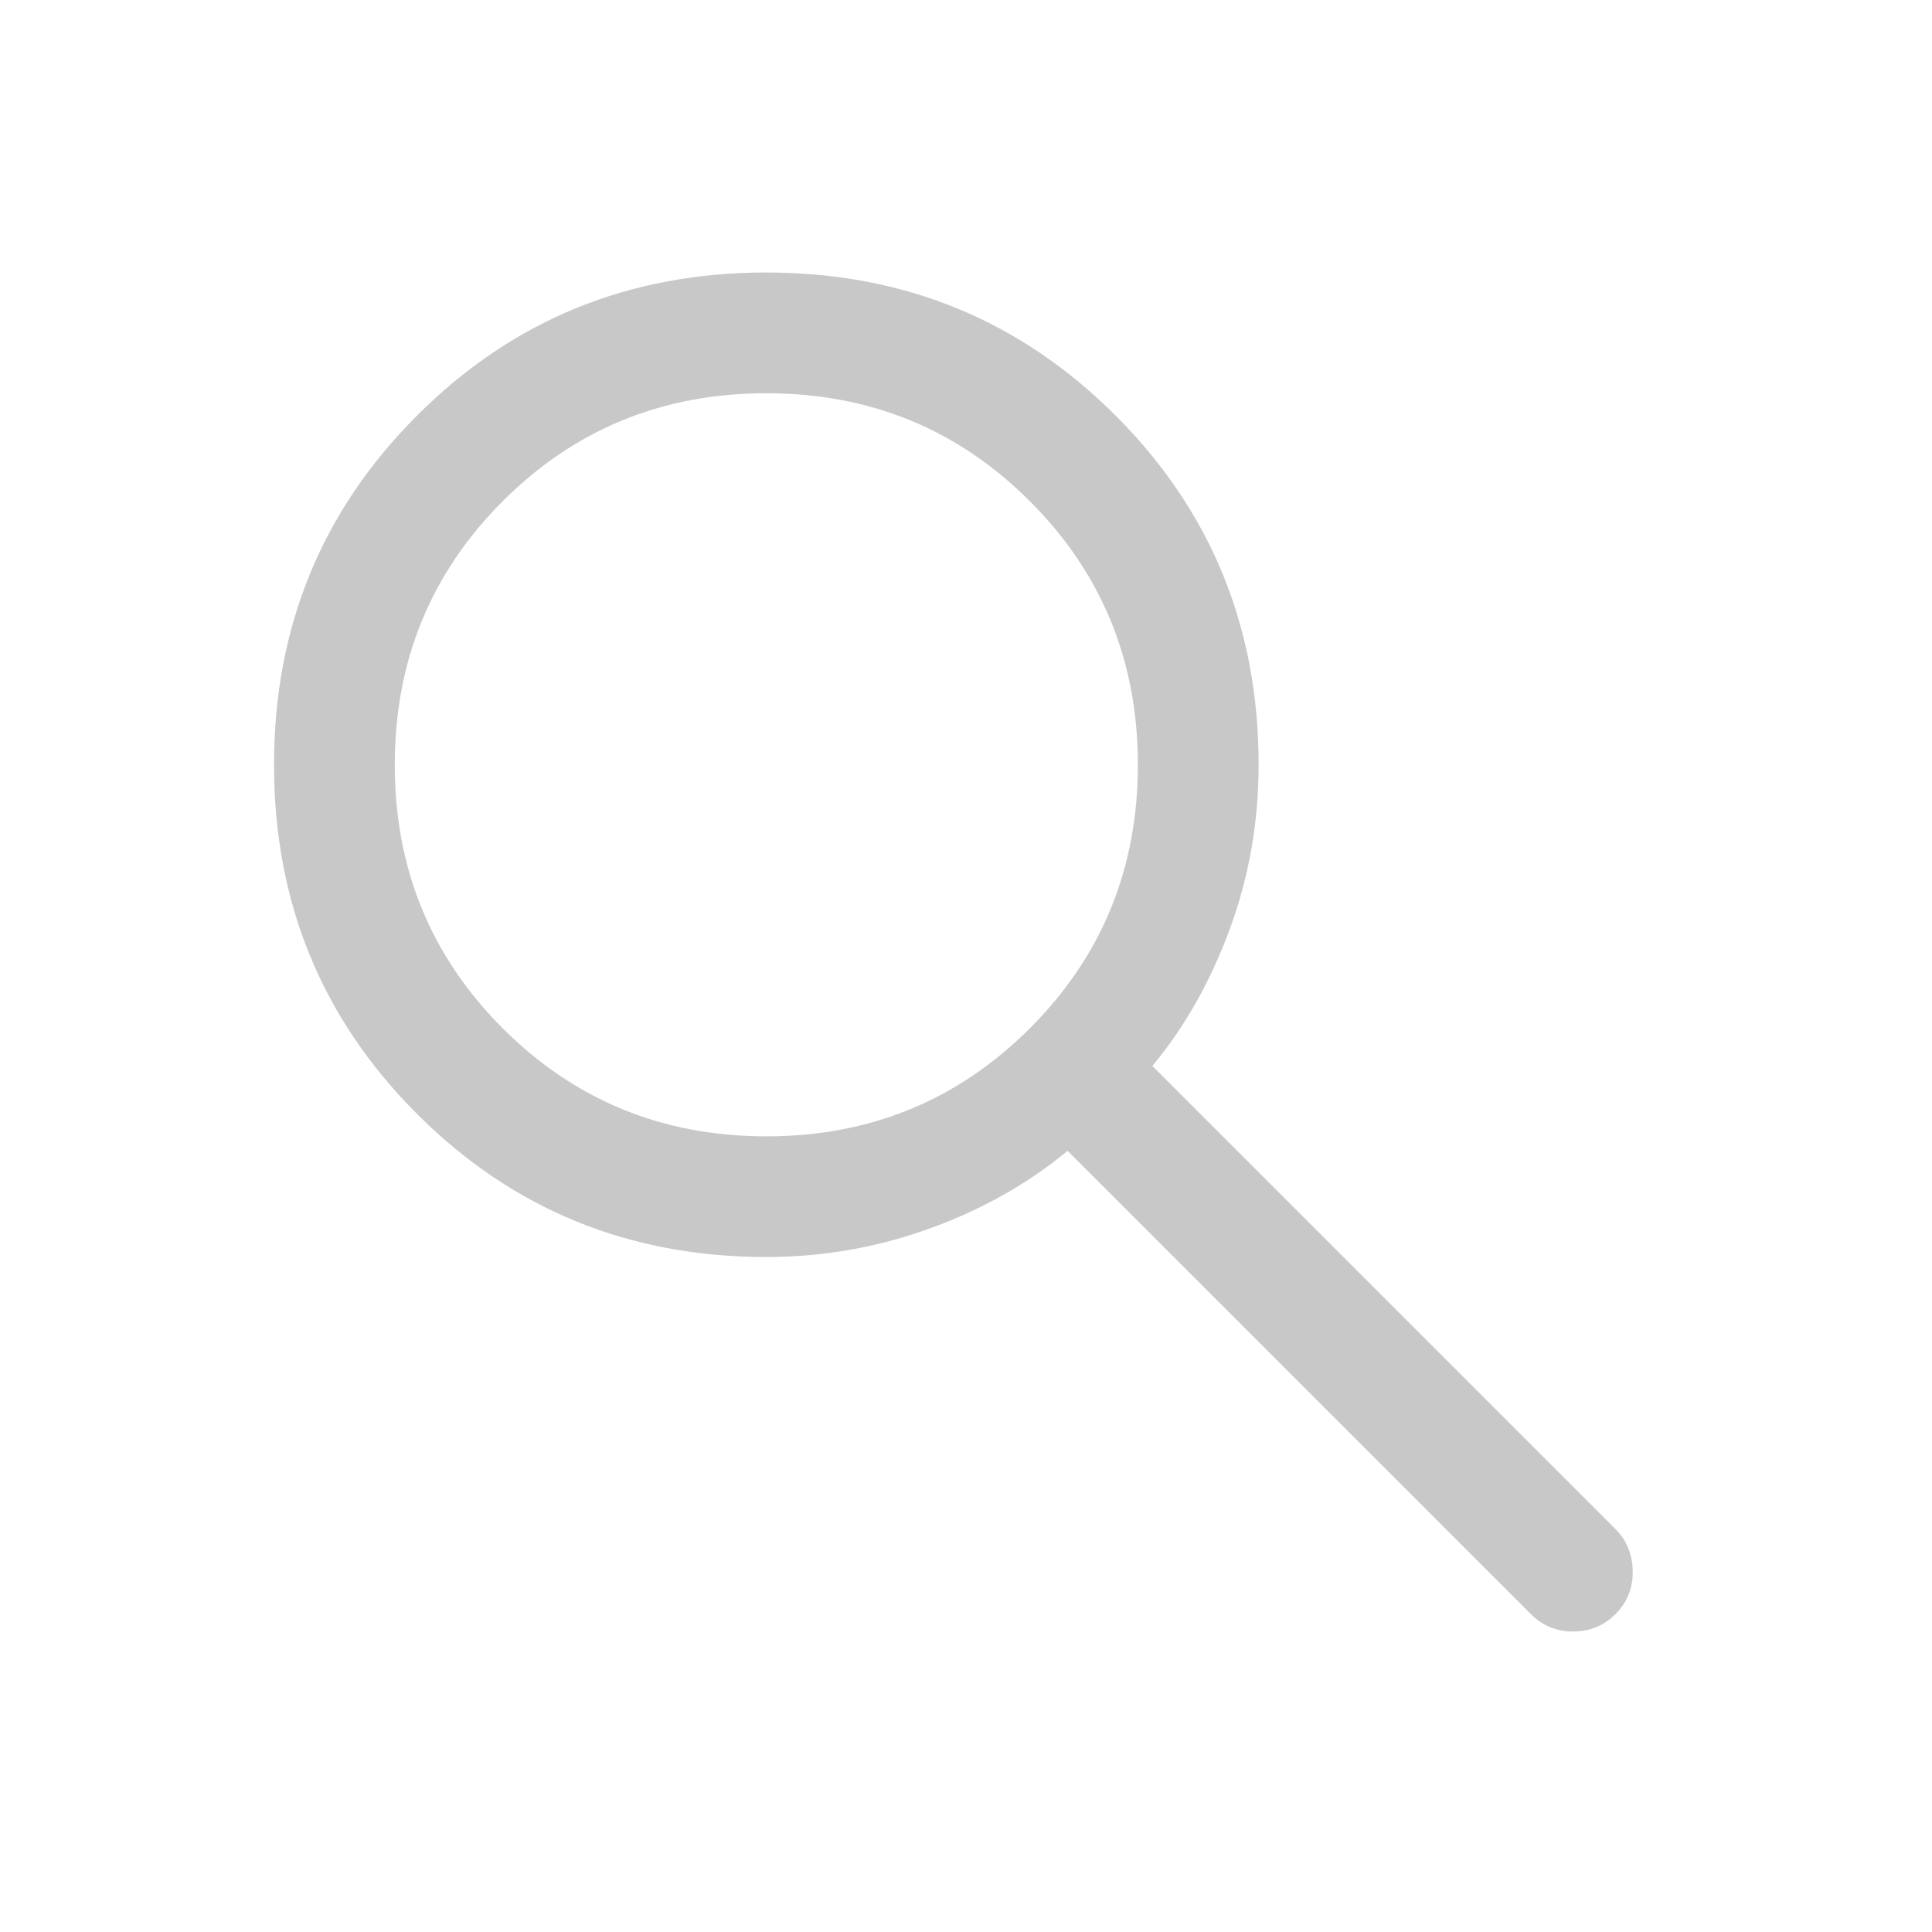
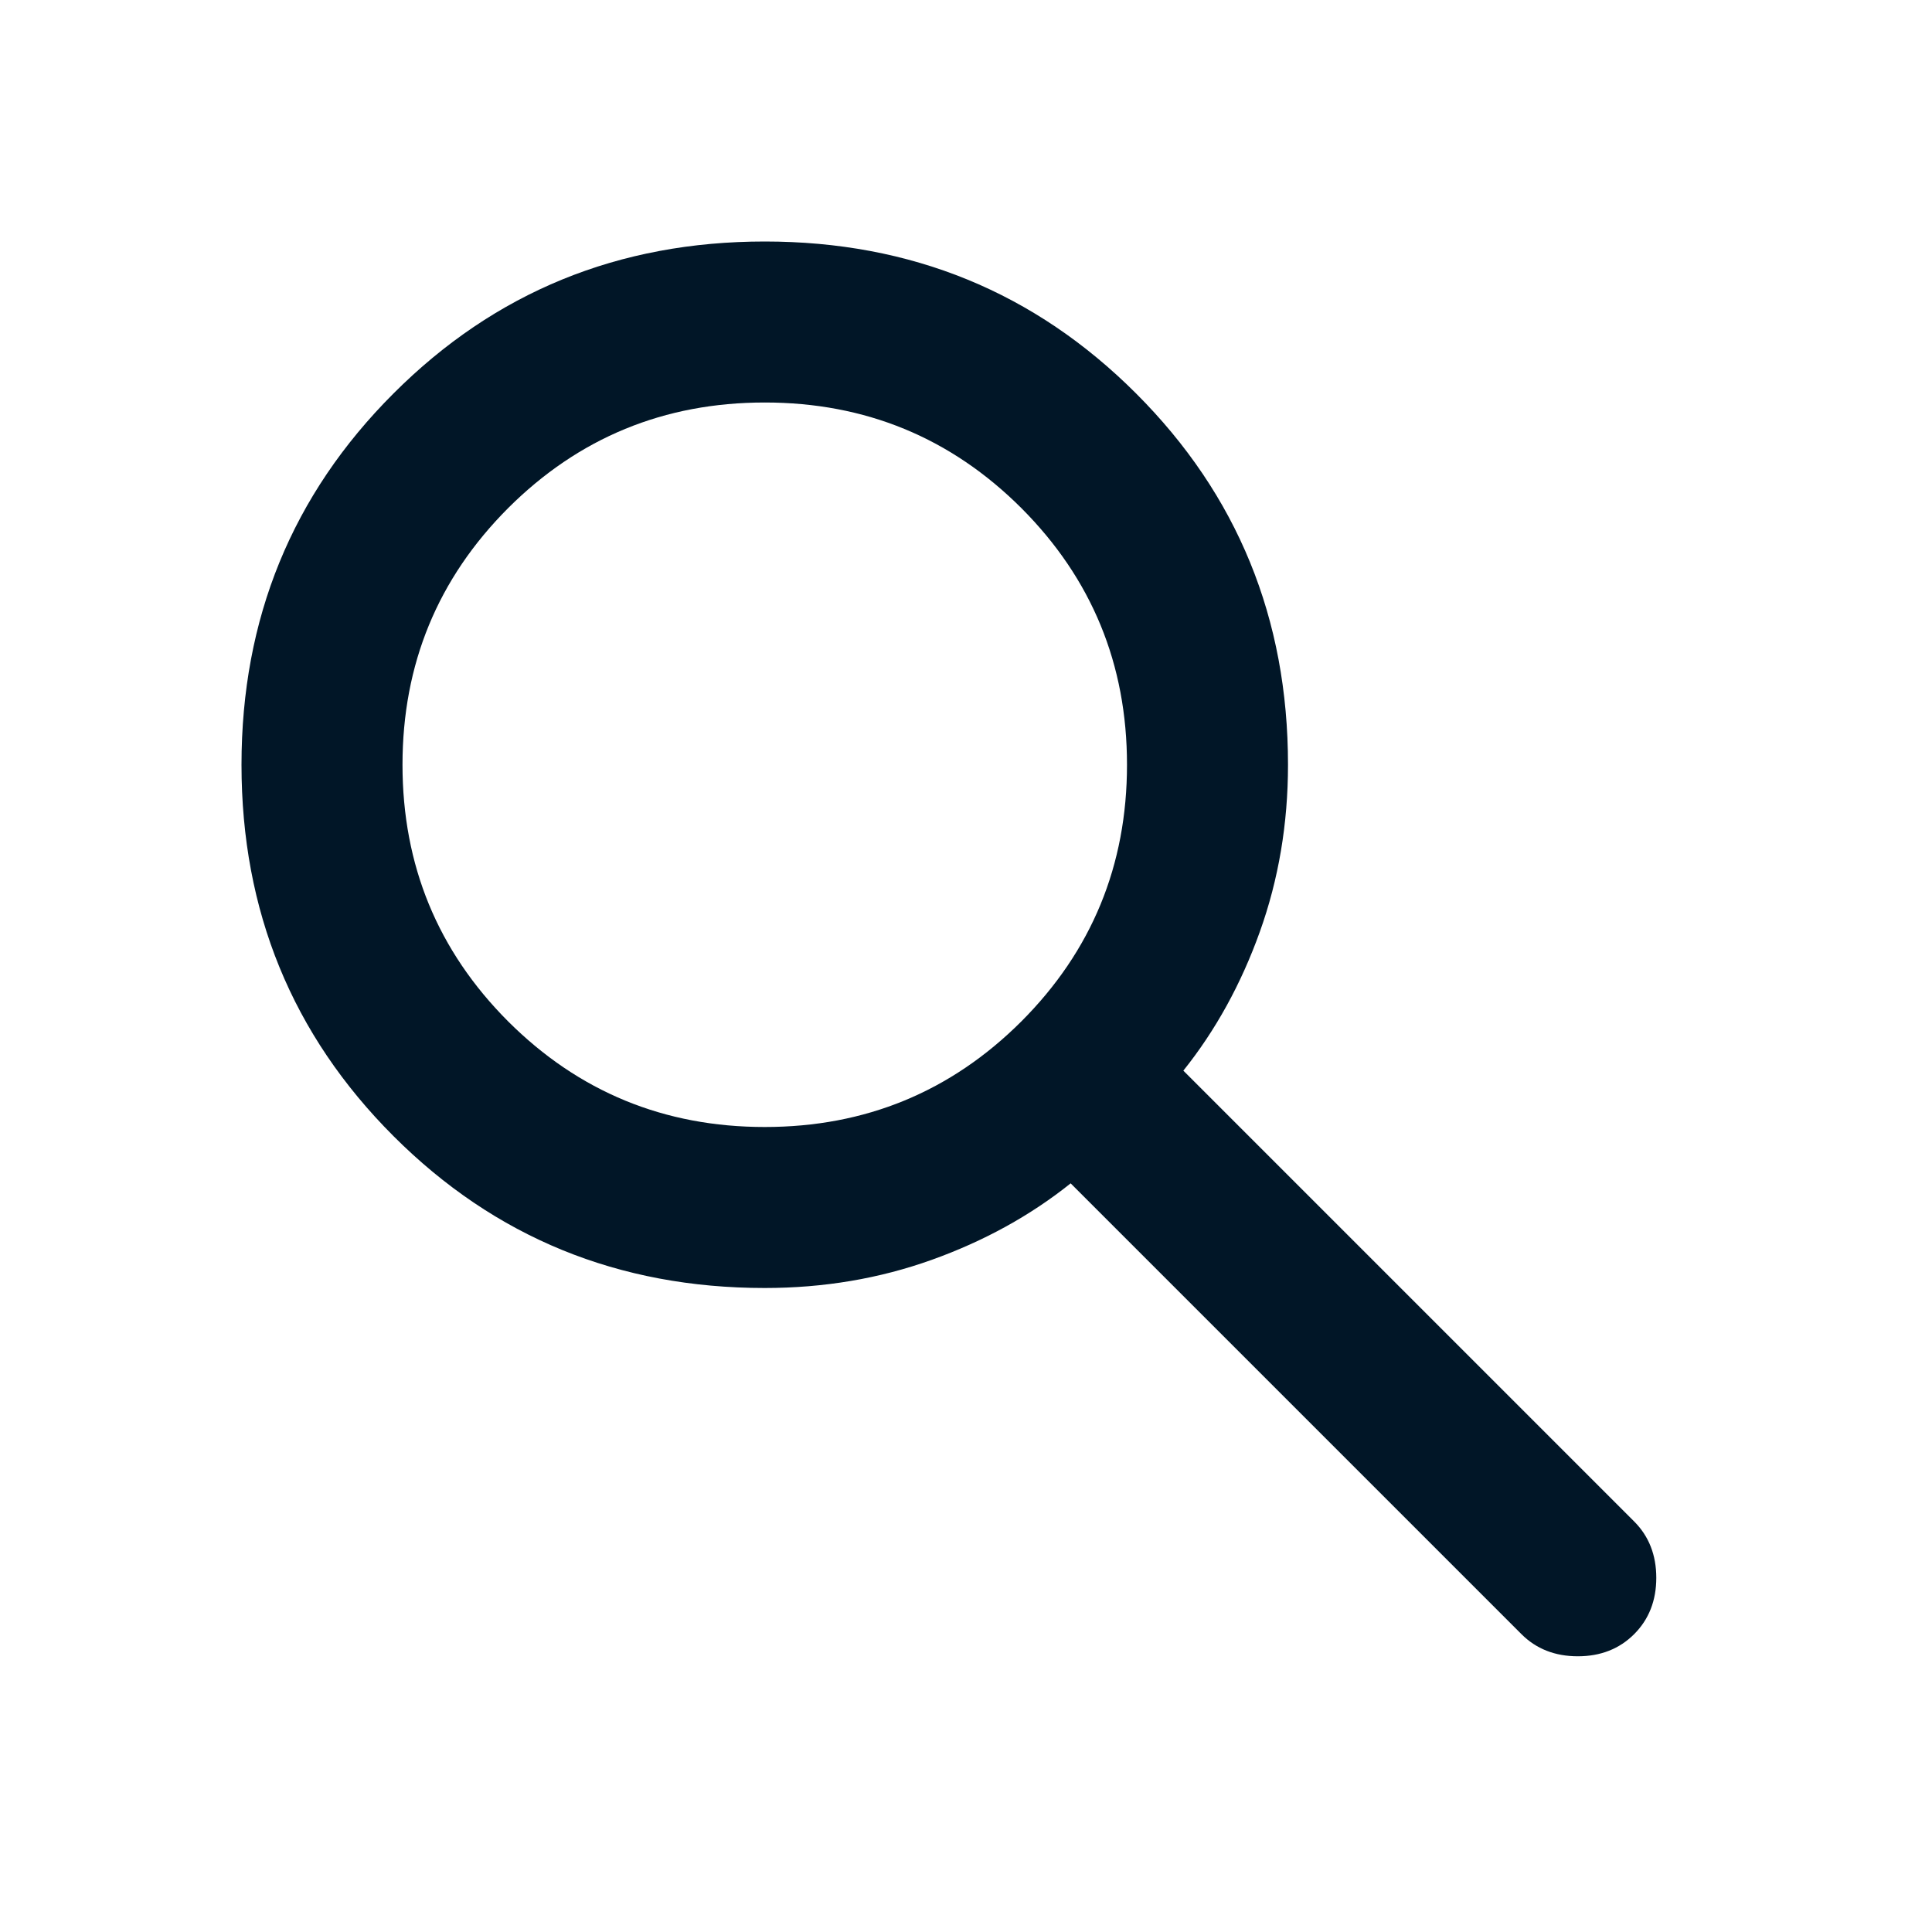
<svg xmlns="http://www.w3.org/2000/svg" width="24" height="24" viewBox="0 0 24 24" fill="none">
-   <path d="M9.519 15.615C7.812 15.615 6.365 15.023 5.181 13.838C3.996 12.654 3.404 11.208 3.404 9.5C3.404 7.792 3.996 6.346 5.181 5.162C6.365 3.977 7.812 3.385 9.519 3.385C11.227 3.385 12.673 3.977 13.858 5.162C15.042 6.346 15.635 7.792 15.635 9.5C15.635 10.214 15.515 10.896 15.275 11.546C15.035 12.196 14.715 12.762 14.315 13.242L20.069 18.996C20.208 19.135 20.279 19.309 20.282 19.518C20.285 19.728 20.214 19.905 20.069 20.05C19.924 20.195 19.749 20.267 19.542 20.267C19.336 20.267 19.16 20.195 19.016 20.05L13.262 14.296C12.762 14.709 12.187 15.032 11.537 15.265C10.887 15.499 10.214 15.615 9.519 15.615ZM9.519 14.116C10.808 14.116 11.899 13.668 12.793 12.774C13.688 11.88 14.135 10.789 14.135 9.5C14.135 8.212 13.688 7.12 12.793 6.226C11.899 5.332 10.808 4.885 9.519 4.885C8.231 4.885 7.139 5.332 6.245 6.226C5.351 7.12 4.904 8.212 4.904 9.5C4.904 10.789 5.351 11.88 6.245 12.774C7.139 13.668 8.231 14.116 9.519 14.116Z" fill="#C8C8C8" />
+   <path d="M9.5 16C7.683 16 6.146 15.371 4.888 14.113C3.629 12.854 3 11.317 3 9.5C3 7.683 3.629 6.146 4.888 4.888C6.146 3.629 7.683 3 9.5 3C11.317 3 12.854 3.629 14.113 4.888C15.371 6.146 16 7.683 16 9.5C16 10.233 15.883 10.925 15.65 11.575C15.417 12.225 15.1 12.8 14.7 13.3L20.3 18.9C20.483 19.083 20.575 19.317 20.575 19.6C20.575 19.883 20.483 20.117 20.3 20.3C20.117 20.483 19.883 20.575 19.6 20.575C19.317 20.575 19.083 20.483 18.9 20.3L13.3 14.7C12.8 15.1 12.225 15.417 11.575 15.65C10.925 15.883 10.233 16 9.5 16ZM9.5 14C10.75 14 11.812 13.562 12.688 12.688C13.562 11.812 14 10.75 14 9.5C14 8.25 13.562 7.188 12.688 6.312C11.812 5.438 10.75 5 9.5 5C8.25 5 7.188 5.438 6.312 6.312C5.438 7.188 5 8.25 5 9.5C5 10.75 5.438 11.812 6.312 12.688C7.188 13.562 8.25 14 9.5 14Z" fill="#011627" />
</svg>
